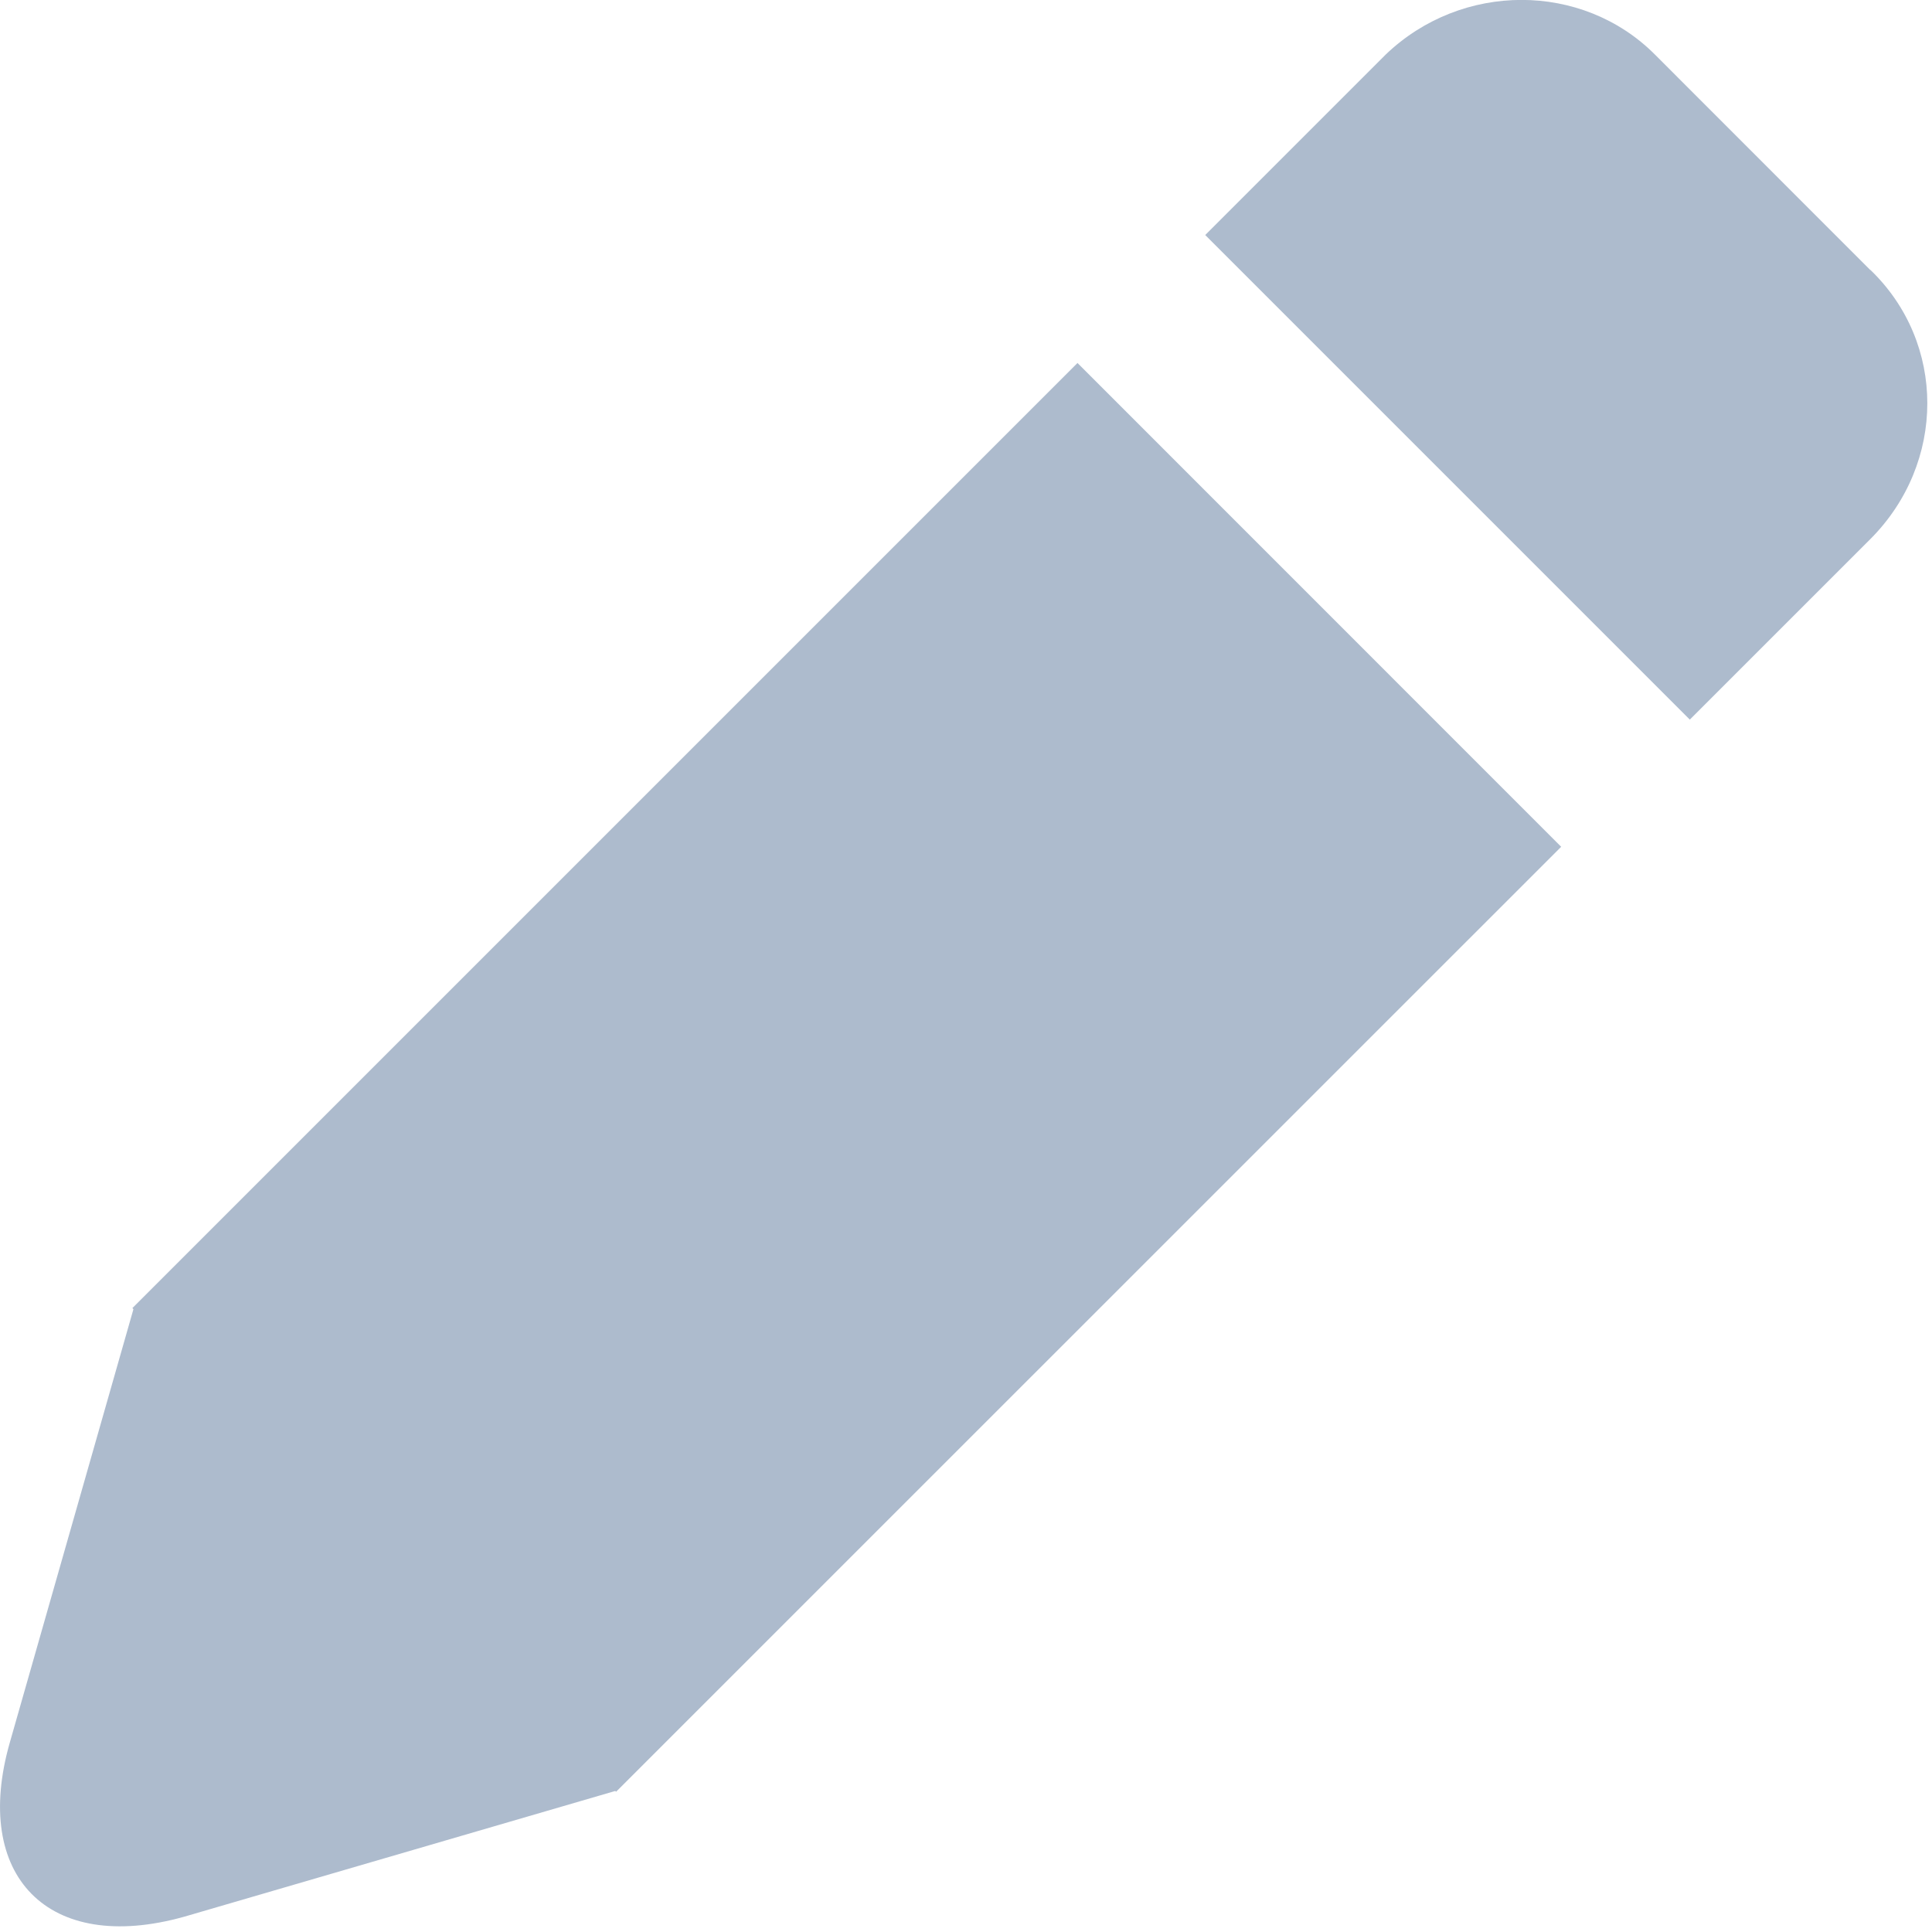
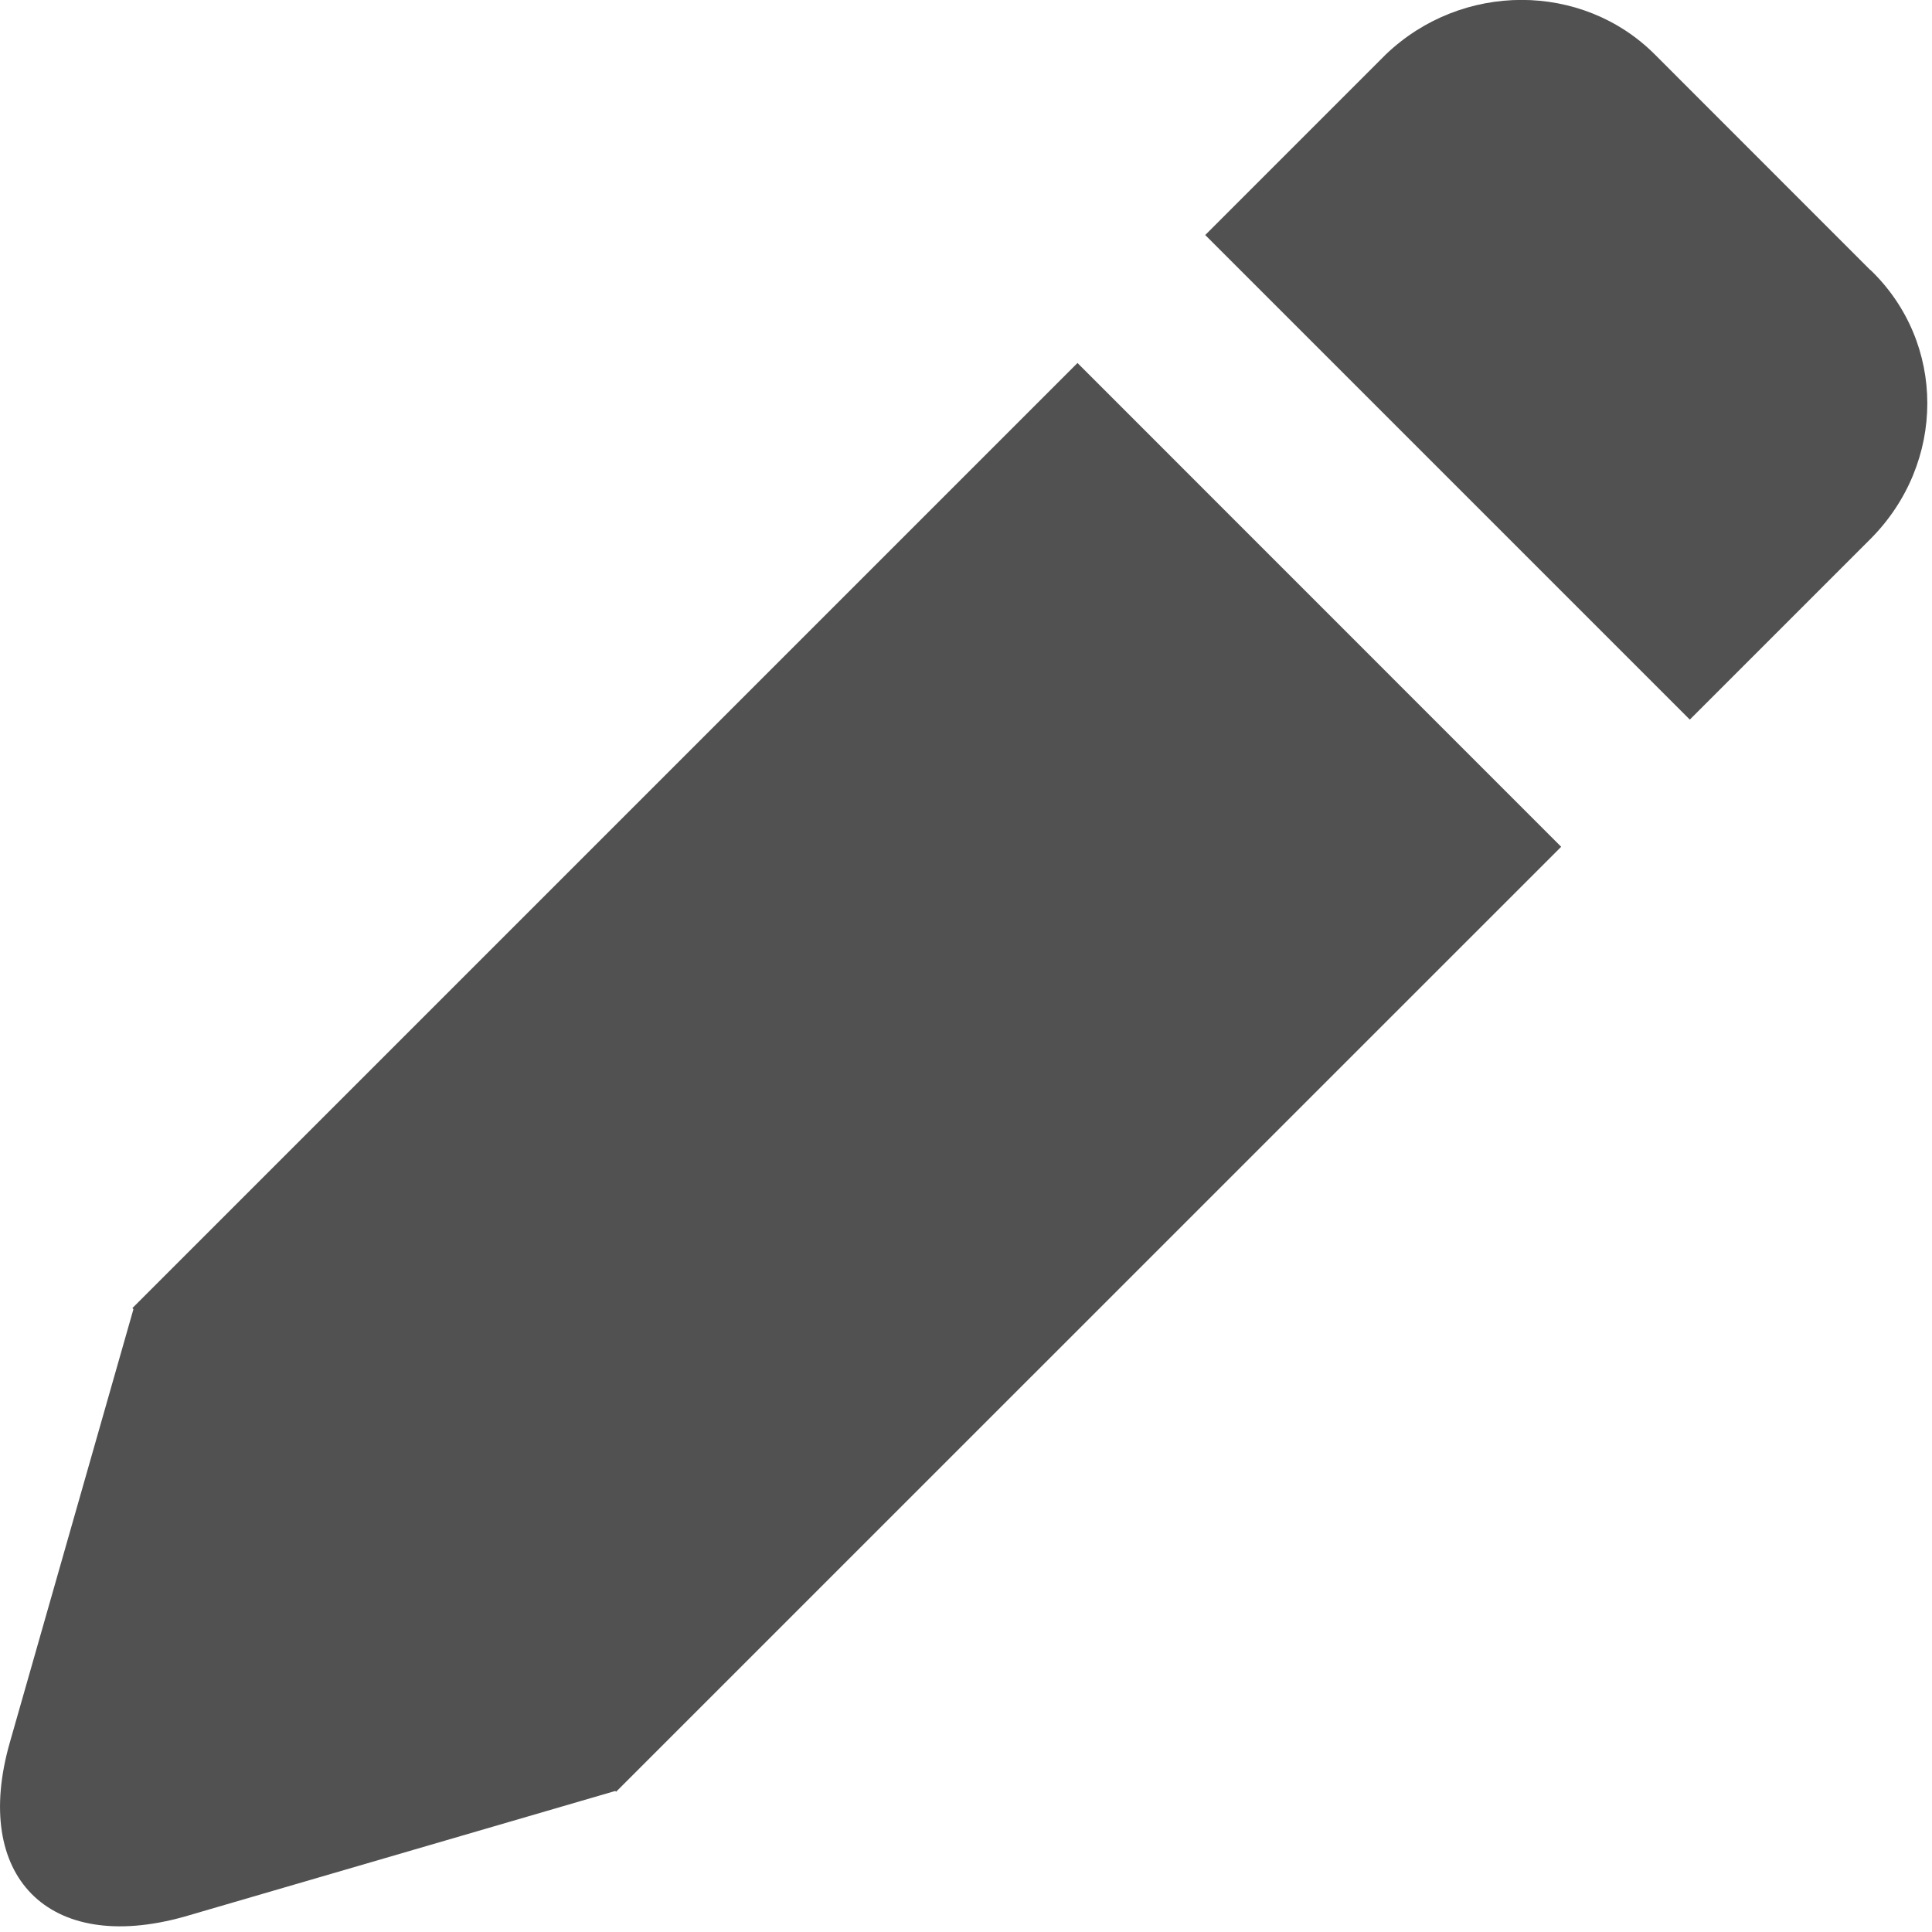
<svg xmlns="http://www.w3.org/2000/svg" width="17" height="17">
-   <g fill="#ADBBCD" fill-rule="evenodd">
+   <g fill="#515151" fill-rule="evenodd">
    <path d="M1.165 11.51l.009.01-1.088 3.814c-.334 1.17.334 1.867 1.533 1.532l3.795-1.107.007.007 8.316-8.315-4.256-4.257-8.316 8.316zM16.457 2.376L14.562.48c-.64-.641-1.7-.641-2.369 0l-1.588 1.588 4.264 4.264 1.588-1.588c.669-.67.669-1.728 0-2.37" />
  </g>
</svg>
